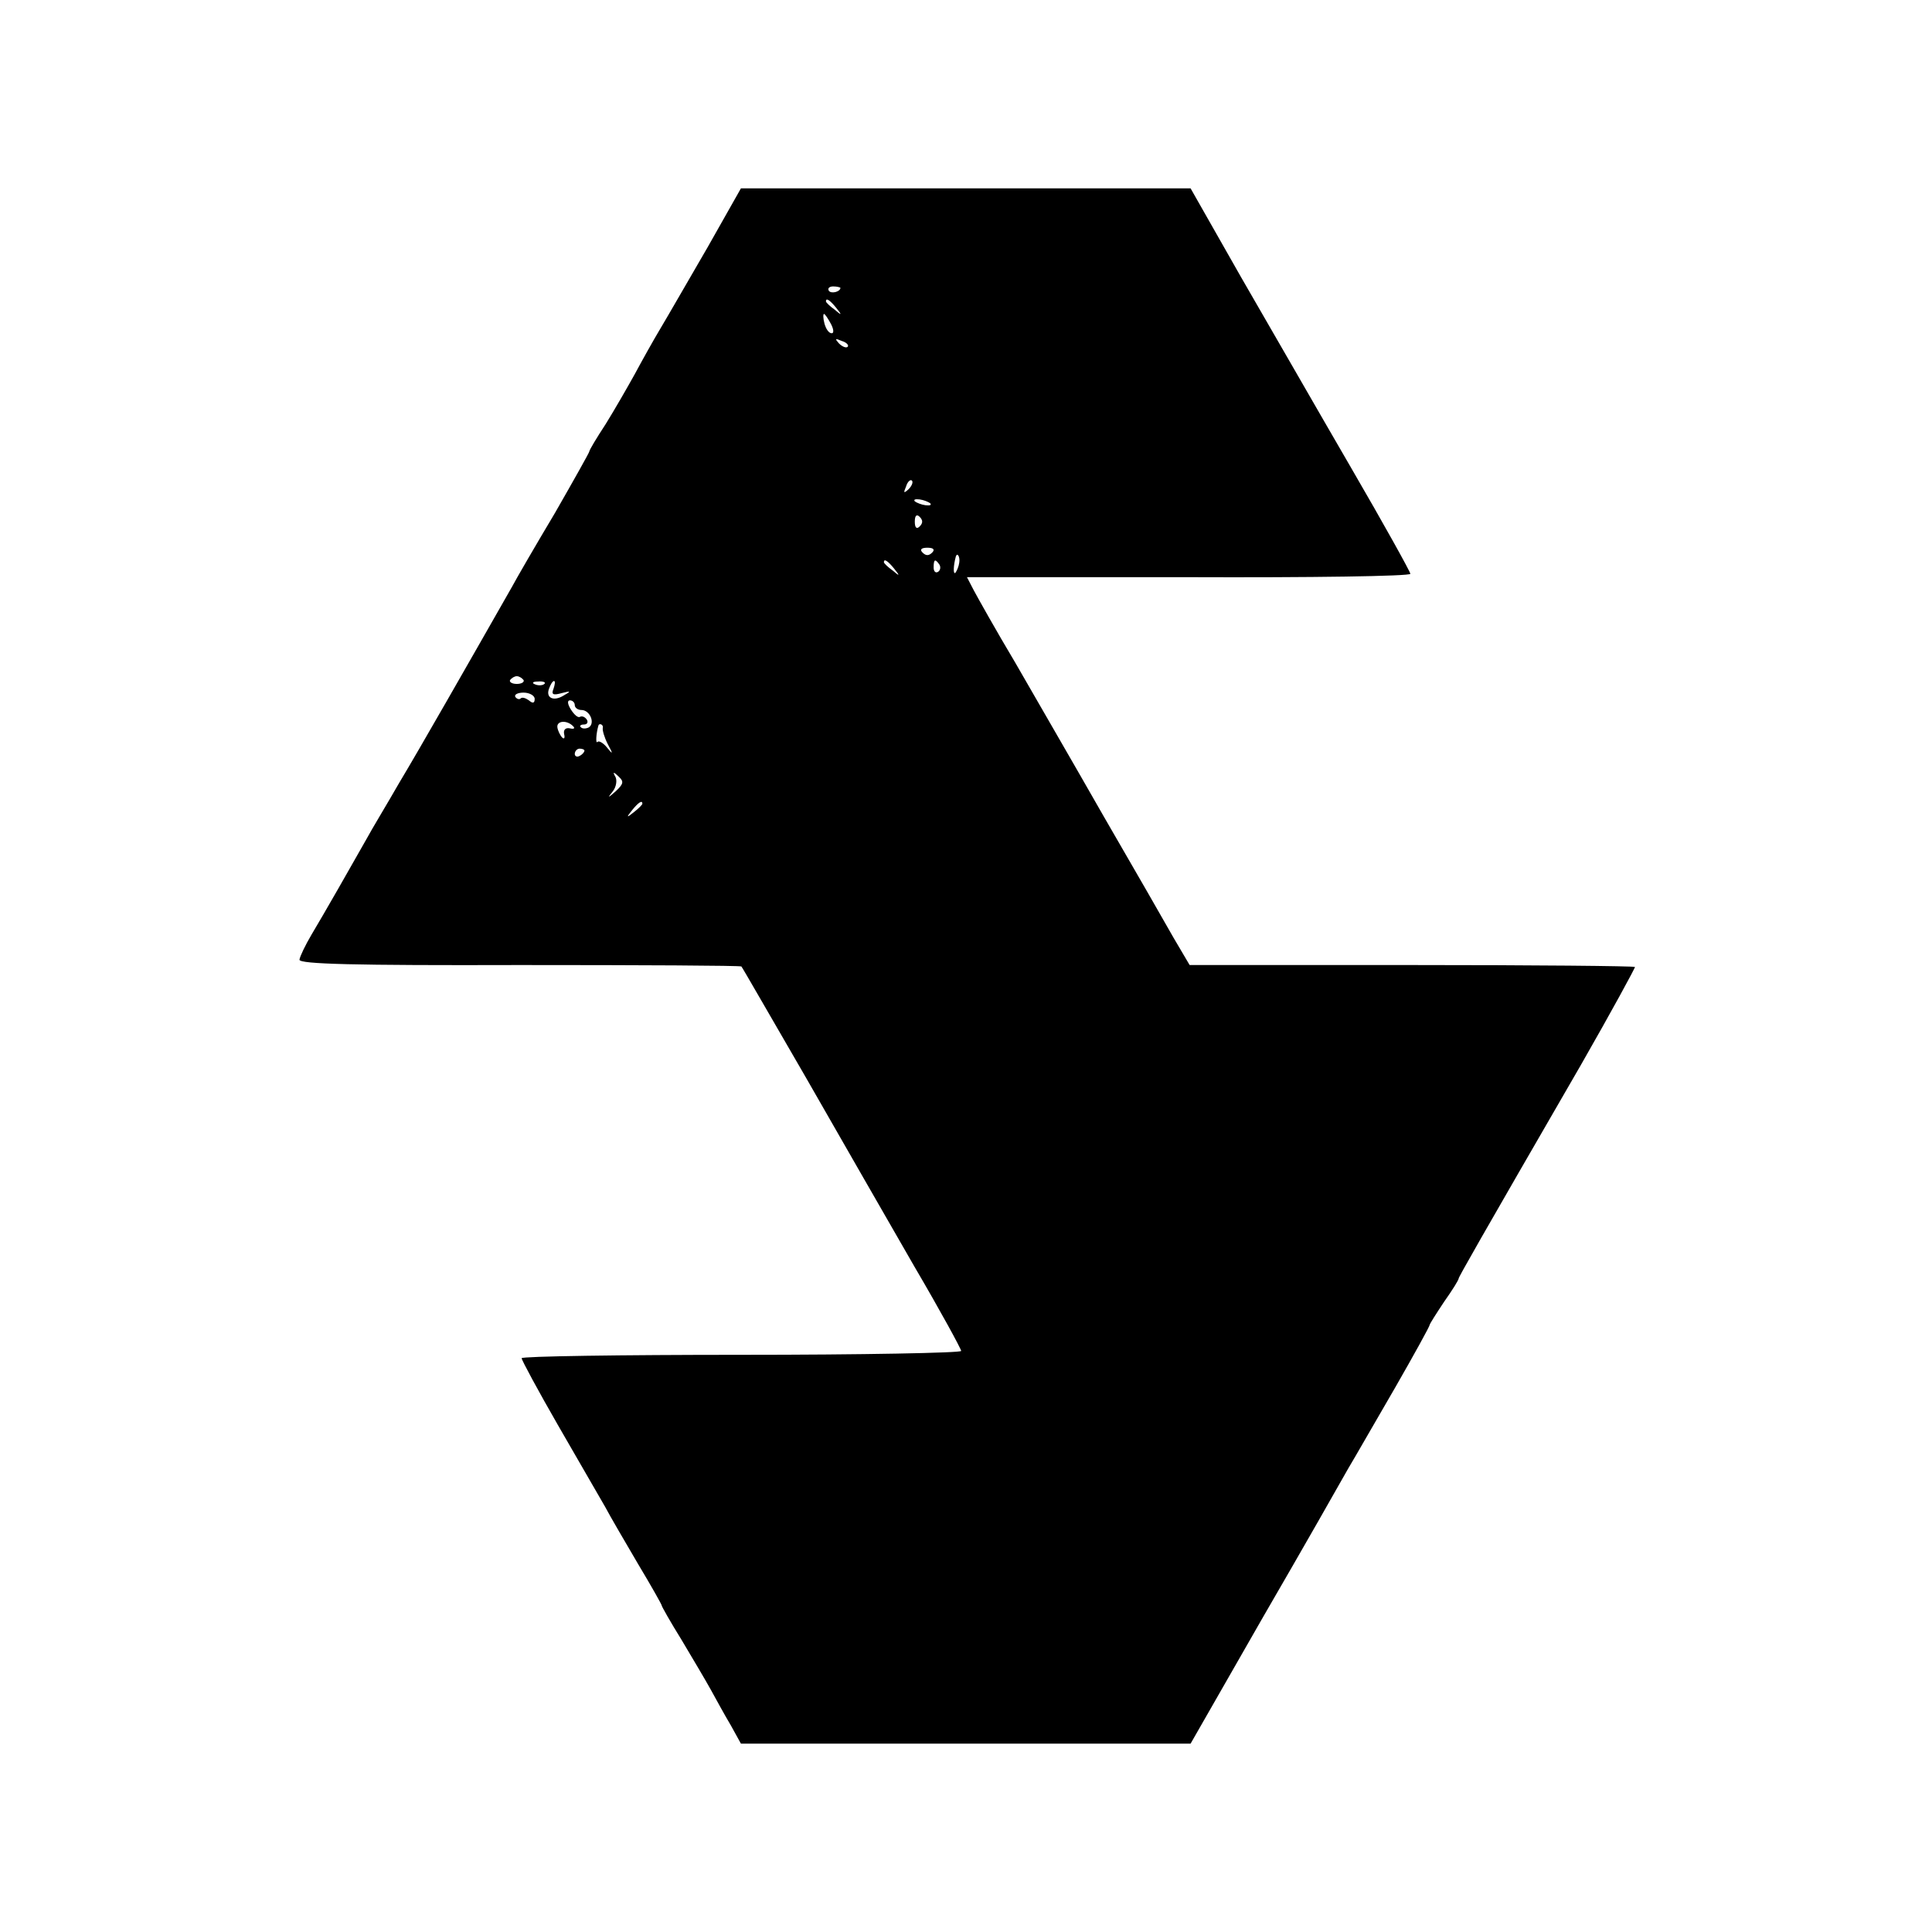
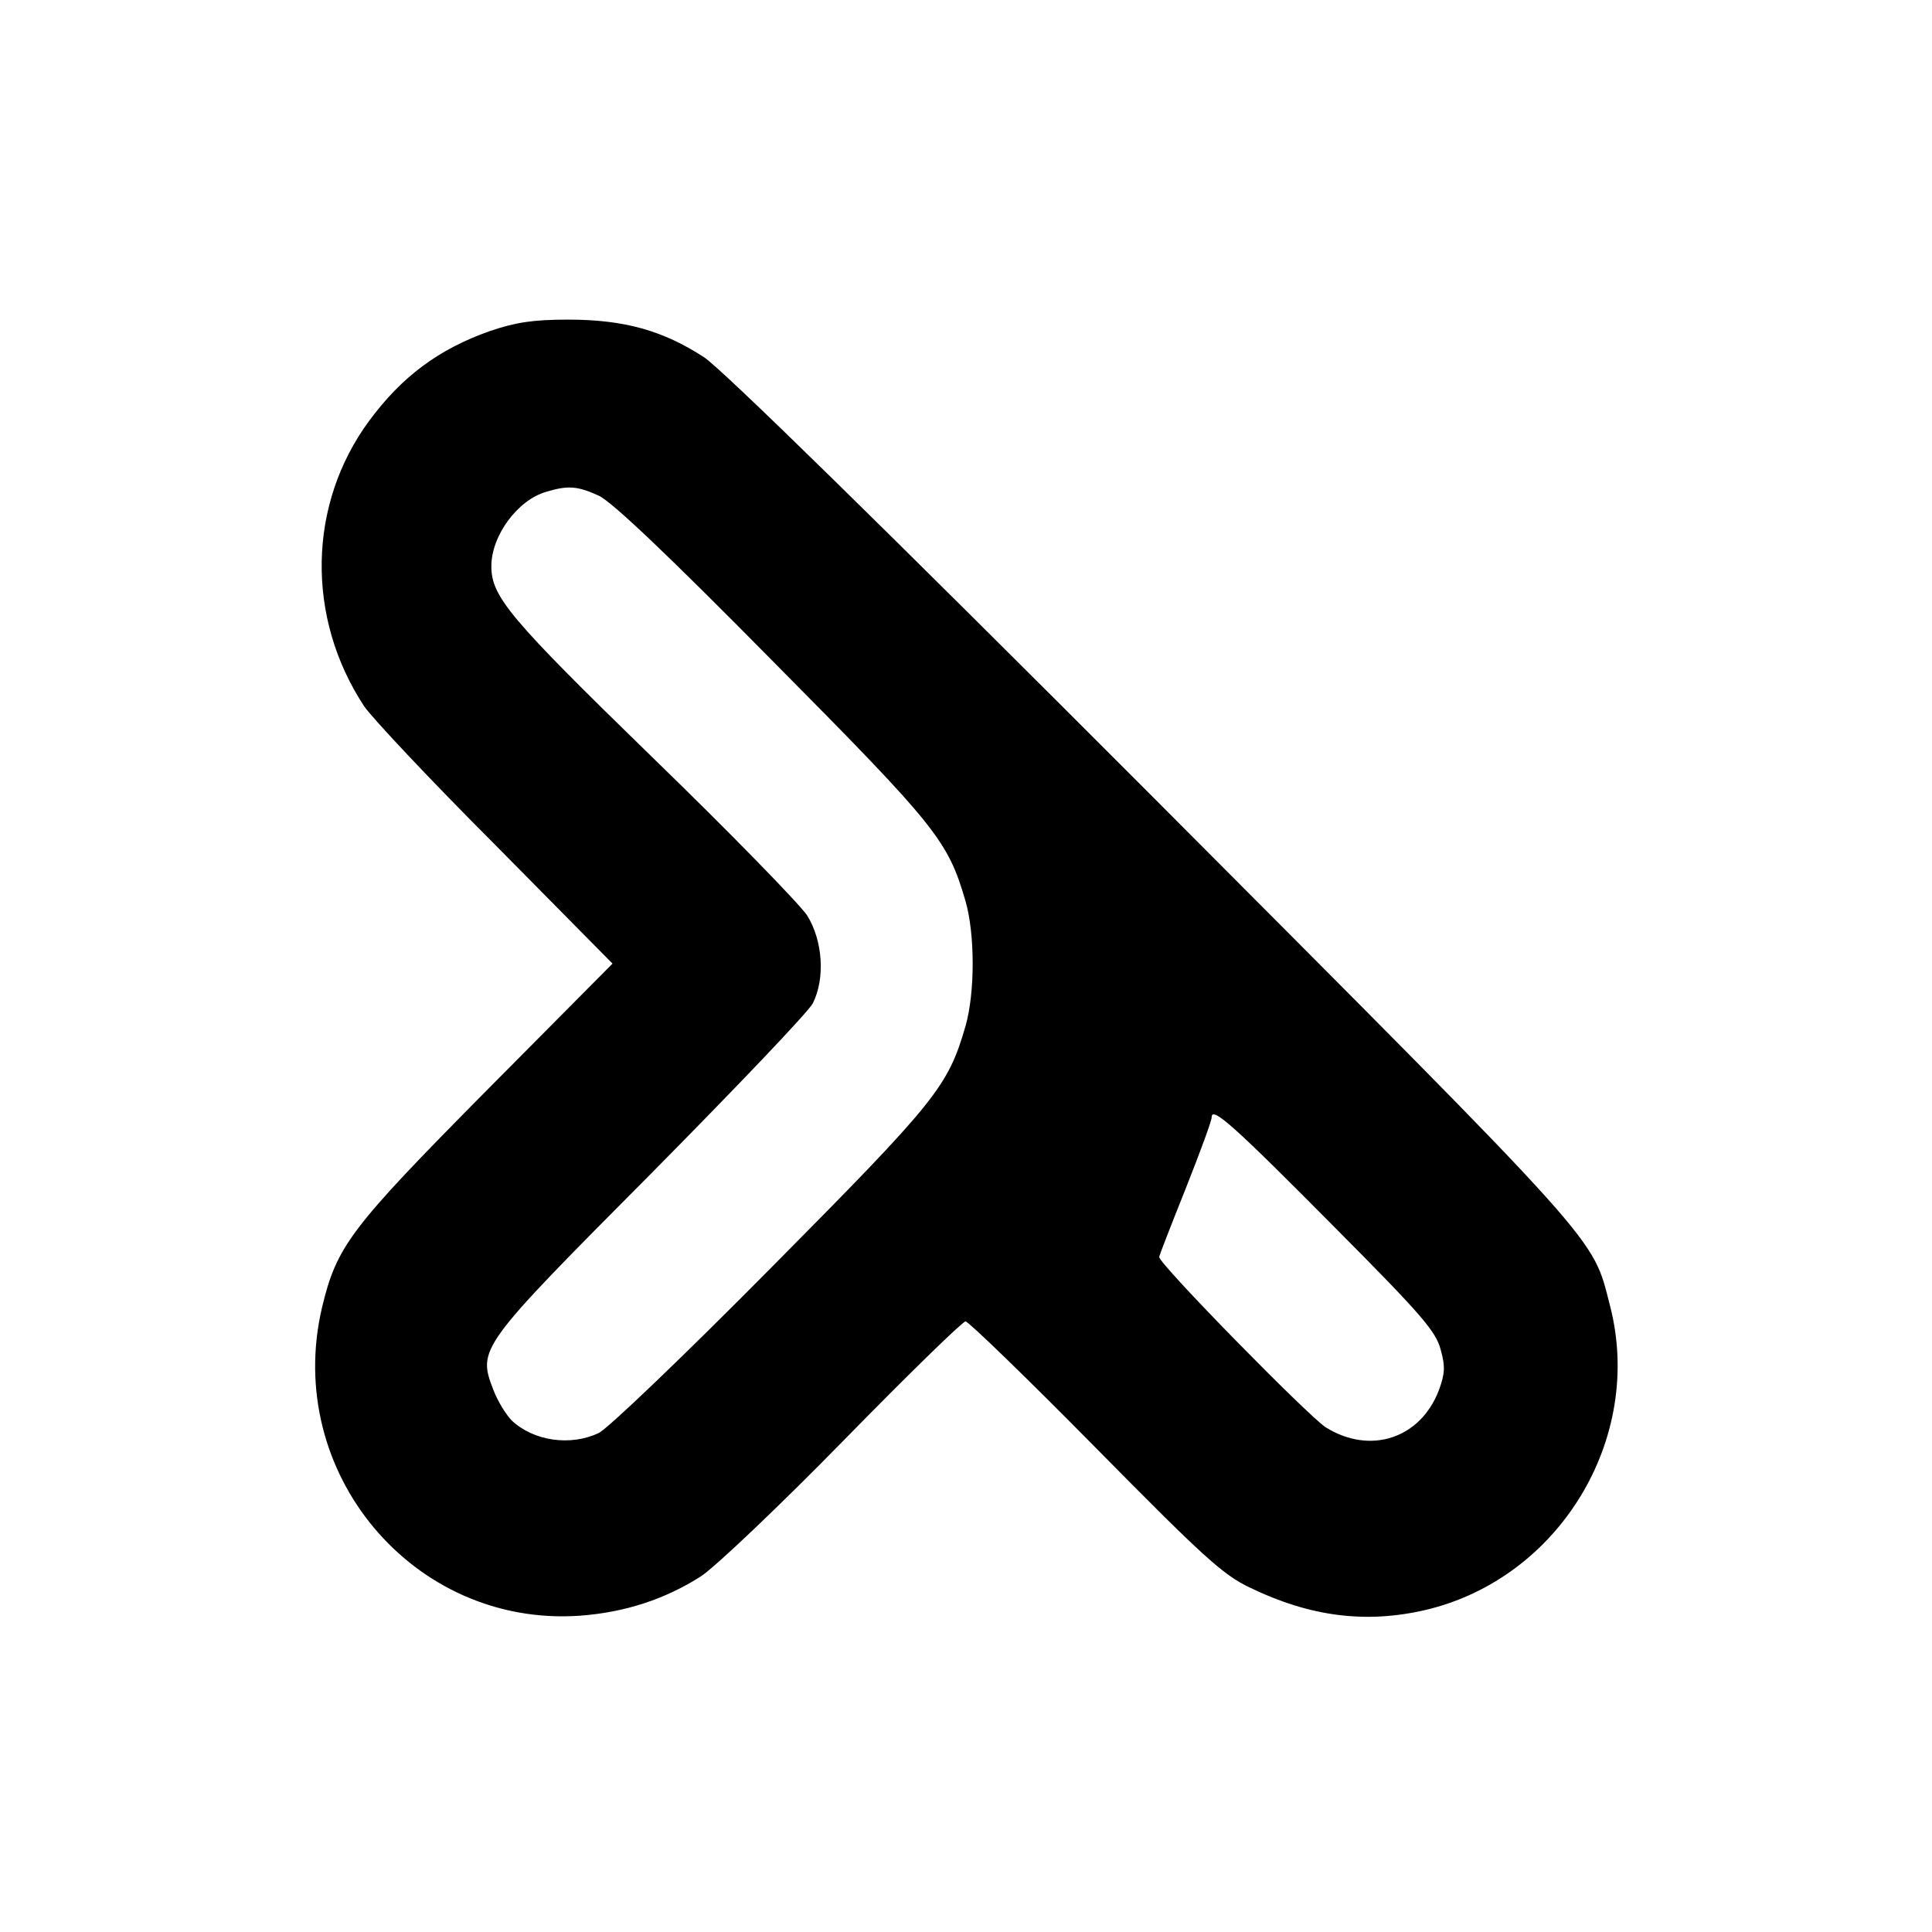
- <svg xmlns="http://www.w3.org/2000/svg" version="1.0" width="400pt" height="400pt" viewBox="0 0 400 400" preserveAspectRatio="xMidYMid meet">
-   <g transform="translate(0,400) scale(0.1,-0.1)" fill="#000000" stroke="none">
-     <path d="M1465 3488 c-39 -67 -82 -142 -97 -167 -15 -25 -39 -68 -54 -96 -15 -27 -42 -74 -60 -103 -19 -29 -34 -54 -34 -57 0 -2 -32 -59 -71 -127 -40 -67 -80 -136 -89 -153 -94 -165 -191 -335 -233 -405 -27 -47 -58 -98 -67 -115 -31 -55 -91 -160 -115 -200 -13 -22 -24 -45 -25 -52 0 -9 112 -12 456 -11 250 0 457 -1 459 -3 2 -2 61 -105 133 -229 71 -124 172 -300 225 -392 54 -92 97 -171 97 -175 0 -4 -205 -8 -455 -8 -250 0 -455 -3 -455 -7 0 -4 34 -67 76 -140 42 -73 86 -149 97 -168 10 -19 41 -72 68 -118 27 -45 49 -84 49 -86 0 -2 18 -34 41 -71 22 -37 50 -84 61 -104 11 -20 29 -53 41 -73 l21 -38 465 0 466 0 150 262 c83 143 162 282 176 307 15 25 59 102 98 169 39 68 71 126 71 129 0 2 14 24 30 48 17 24 30 45 30 48 0 3 39 72 253 442 63 110 113 202 112 203 -2 2 -210 4 -463 4 l-459 0 -33 56 c-18 32 -83 145 -145 252 -61 107 -144 250 -183 318 -40 67 -78 135 -86 150 l-14 27 459 0 c252 -1 459 2 459 7 0 4 -55 103 -123 220 -68 117 -170 295 -228 395 l-104 183 -465 0 -466 0 -69 -122z m275 -84 c0 -8 -19 -13 -24 -6 -3 5 1 9 9 9 8 0 15 -2 15 -3z m-9 -41 c13 -16 12 -17 -3 -4 -10 7 -18 15 -18 17 0 8 8 3 21 -13z m-11 -33 c6 -11 7 -20 2 -20 -6 0 -12 9 -15 20 -3 11 -3 20 -1 20 2 0 8 -9 14 -20z m35 -48 c-3 -3 -11 0 -18 7 -9 10 -8 11 6 5 10 -3 15 -9 12 -12z m126 -295 c-10 -9 -11 -8 -5 6 3 10 9 15 12 12 3 -3 0 -11 -7 -18z m45 -29 c3 -4 -1 -5 -10 -4 -8 1 -18 5 -22 8 -3 4 1 5 10 4 8 -1 18 -5 22 -8z m-22 -48 c-6 -6 -10 -3 -10 10 0 13 4 16 10 10 7 -7 7 -13 0 -20z m26 -54 c-7 -7 -13 -7 -20 0 -6 6 -3 10 10 10 13 0 16 -4 10 -10z m56 -21 c-1 -8 -5 -17 -8 -21 -5 -4 -4 16 1 34 3 9 9 -1 7 -13z m-135 -12 c13 -16 12 -17 -3 -4 -10 7 -18 15 -18 17 0 8 8 3 21 -13z m94 8 c3 -5 2 -12 -3 -15 -5 -3 -9 1 -9 9 0 17 3 19 12 6z m-861 -239 c2 -4 -4 -8 -14 -8 -10 0 -16 4 -14 8 3 4 9 8 14 8 5 0 11 -4 14 -8z m43 -8 c-3 -3 -12 -4 -19 -1 -8 3 -5 6 6 6 11 1 17 -2 13 -5z m19 -10 c-5 -12 -1 -14 17 -9 19 5 20 4 4 -5 -21 -13 -38 -5 -30 15 3 8 7 15 10 15 3 0 2 -7 -1 -16z m-39 -21 c0 -9 -4 -10 -12 -3 -7 5 -14 7 -17 4 -3 -3 -8 -1 -11 3 -3 5 5 9 17 9 12 0 23 -6 23 -13z m83 -13 c0 -5 6 -10 14 -10 17 0 29 -27 15 -36 -6 -3 -13 -3 -16 0 -4 3 -1 6 6 6 7 0 9 5 6 10 -4 6 -10 8 -14 6 -4 -3 -12 4 -19 15 -7 11 -8 19 -2 19 5 0 10 -4 10 -10z m-3 -44 c4 -4 1 -6 -7 -4 -9 2 -14 -3 -12 -12 2 -8 0 -11 -4 -7 -4 4 -9 14 -10 21 -2 14 20 16 33 2z m61 -3 c-1 -5 3 -19 10 -33 12 -22 11 -23 -1 -8 -8 10 -17 15 -20 12 -4 -5 -3 17 2 34 2 6 11 1 9 -5z m-38 -47 c0 -3 -4 -8 -10 -11 -5 -3 -10 -1 -10 4 0 6 5 11 10 11 6 0 10 -2 10 -4z m65 -84 c-17 -15 -18 -15 -6 0 7 9 9 23 5 30 -6 10 -4 11 7 0 11 -10 10 -15 -6 -30z m55 -26 c0 -2 -8 -10 -17 -17 -16 -13 -17 -12 -4 4 13 16 21 21 21 13z" />
+ <svg xmlns="http://www.w3.org/2000/svg" version="1.0" width="405pt" height="405pt" viewBox="0 0 405 405" preserveAspectRatio="xMidYMid meet">
+   <g transform="translate(0,405) scale(0.1,-0.1)" fill="#000000" stroke="none">
+     <path d="M1027 3356 c-108 -38 -185 -96 -253 -188 -129 -175 -133 -412 -11 -598 17 -25 140 -156 276 -292 l245 -248 -265 -267 c-286 -289 -313 -325 -344 -454 -81 -345 191 -670 540 -646 96 7 180 35 255 83 30 20 165 148 299 285 134 137 249 249 255 249 6 0 128 -118 271 -263 226 -229 268 -268 325 -295 126 -61 243 -76 368 -47 281 66 459 360 387 638 -38 147 -4 109 -958 1066 -566 567 -903 897 -941 922 -86 56 -167 79 -285 79 -75 0 -111 -6 -164 -24z m228 -345 c27 -12 149 -128 365 -347 344 -347 367 -376 404 -503 20 -70 20 -192 0 -262 -37 -127 -60 -156 -407 -506 -181 -183 -344 -339 -362 -347 -59 -28 -136 -17 -182 26 -12 12 -30 41 -39 65 -33 86 -30 90 331 453 177 179 330 339 339 357 26 52 21 131 -12 184 -16 24 -162 174 -325 332 -298 290 -337 336 -337 400 0 64 55 139 115 156 46 14 66 12 110 -8z m1547 -1538 c178 -179 208 -214 218 -252 10 -36 9 -51 -4 -86 -39 -101 -144 -135 -237 -77 -38 25 -349 342 -349 357 0 3 25 67 55 142 30 76 55 143 55 151 0 24 47 -18 262 -235z" />
  </g>
</svg>
